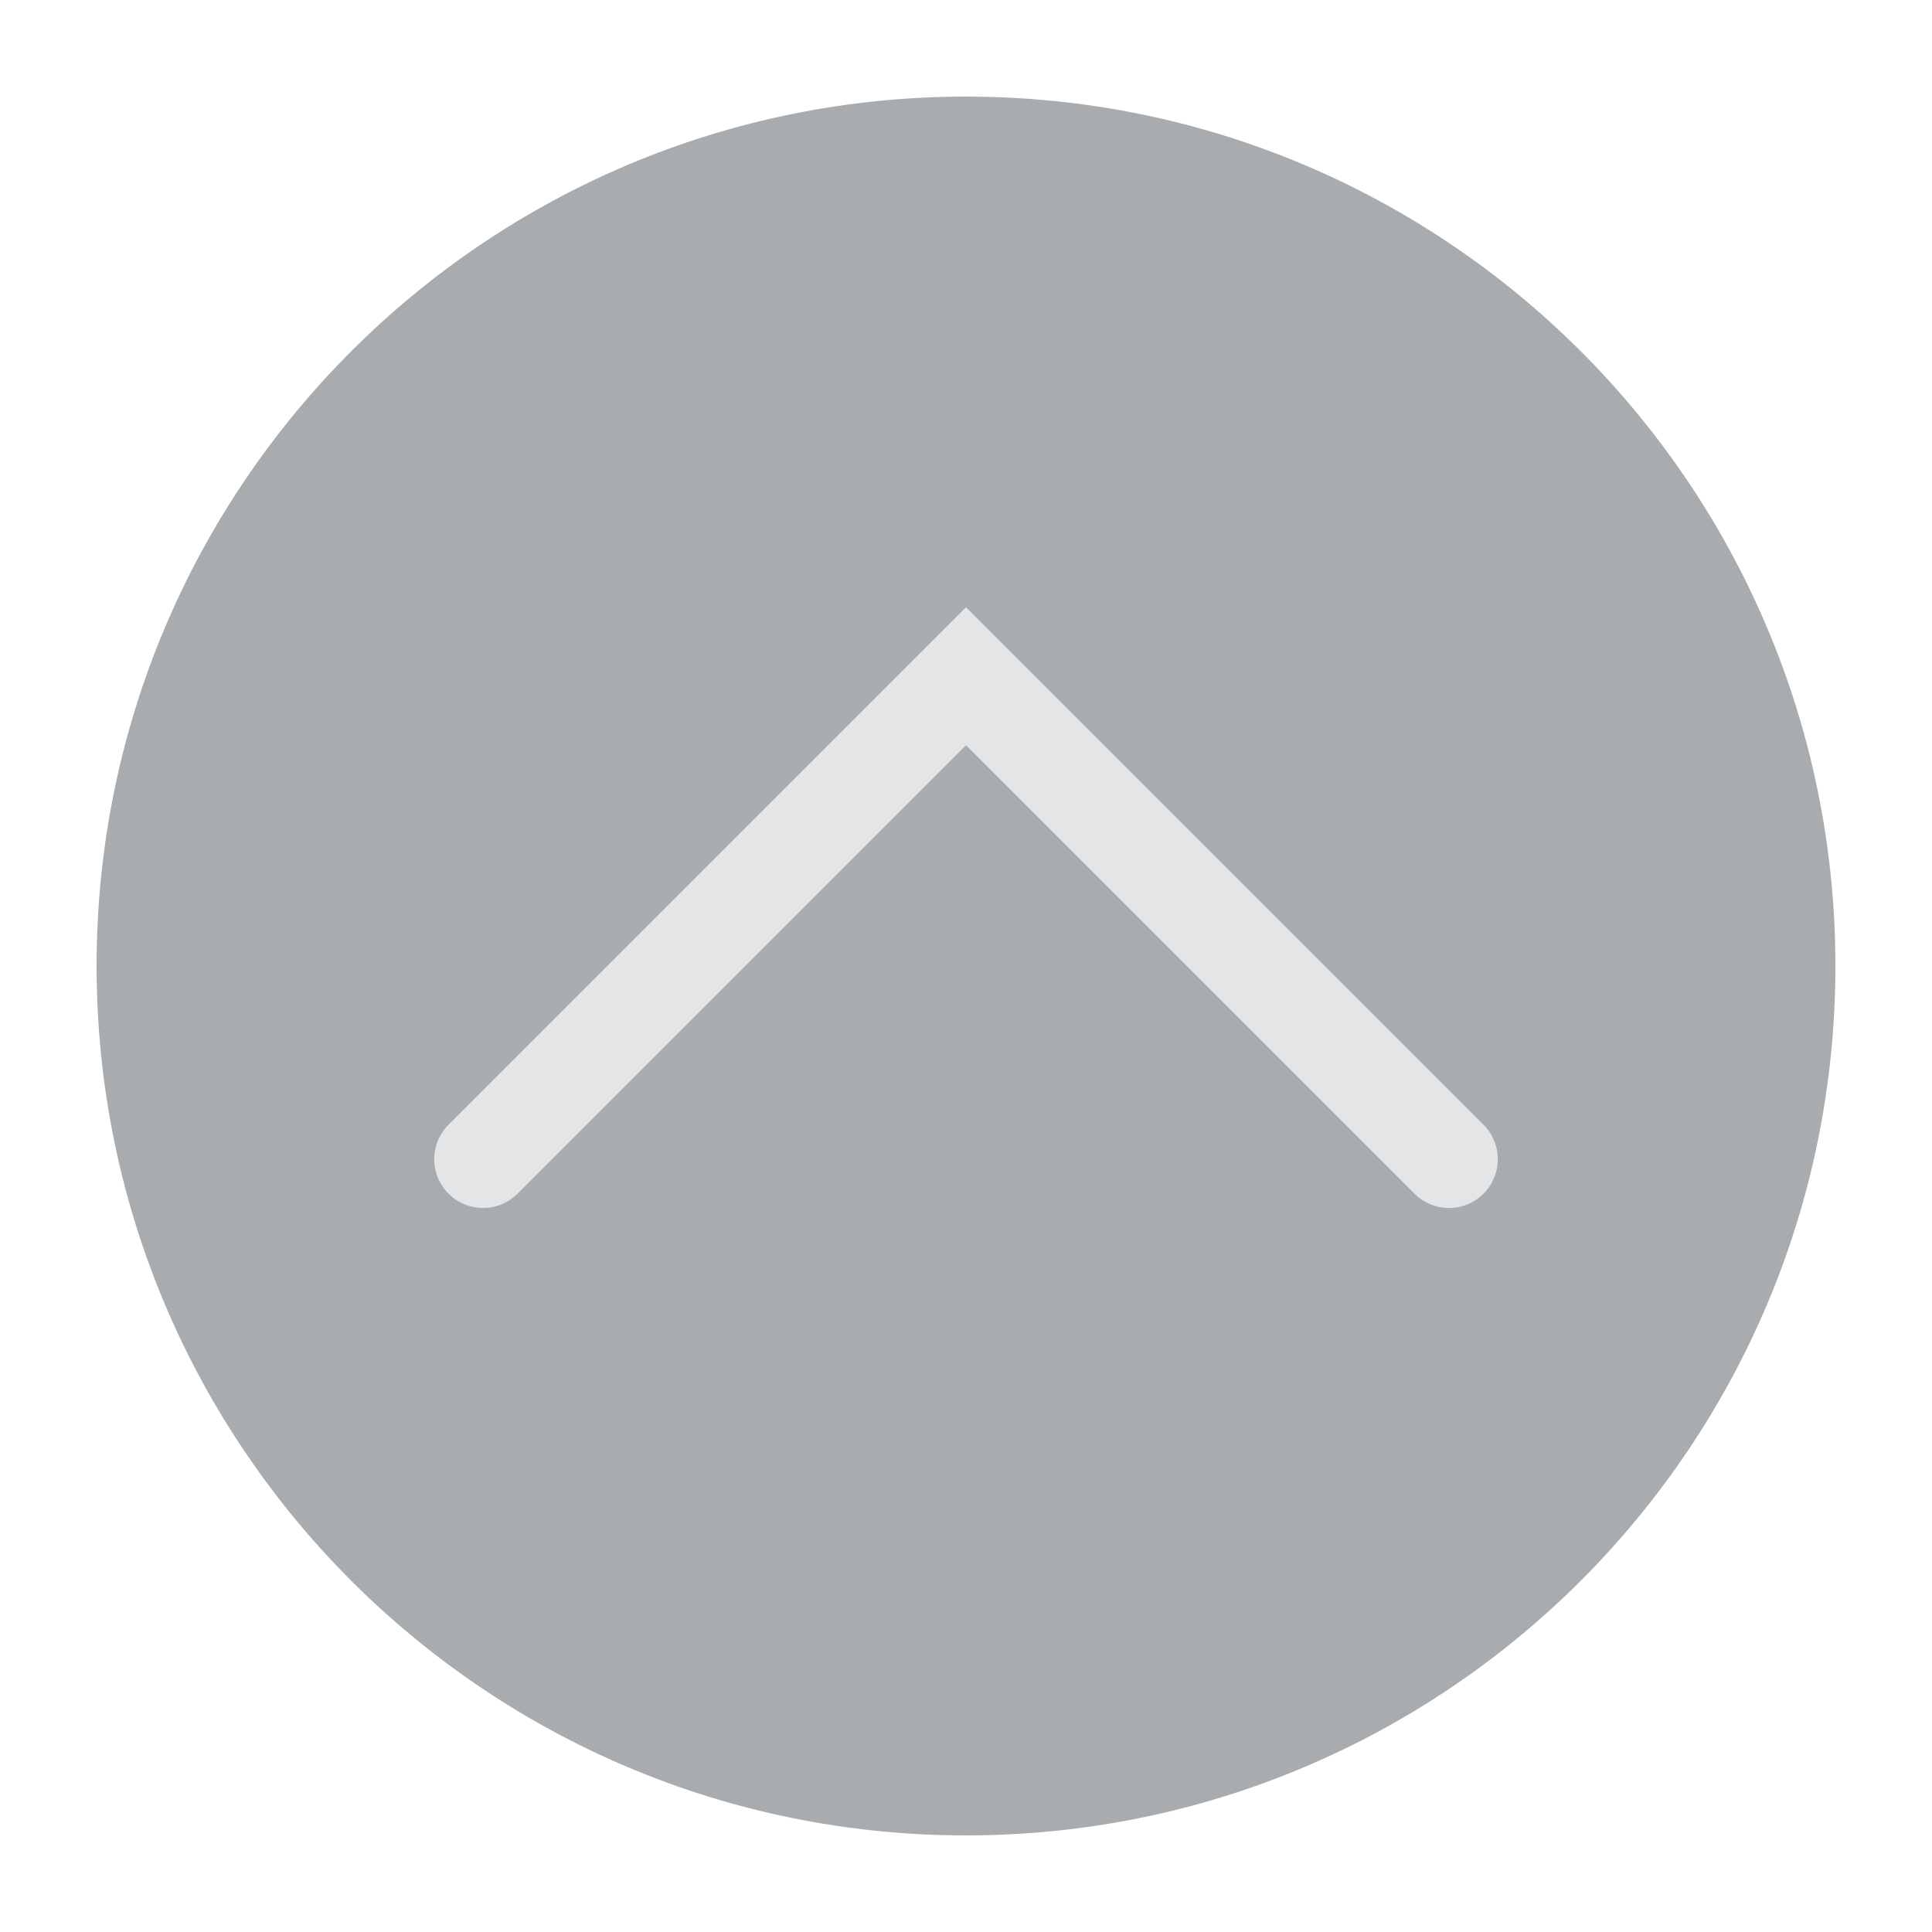
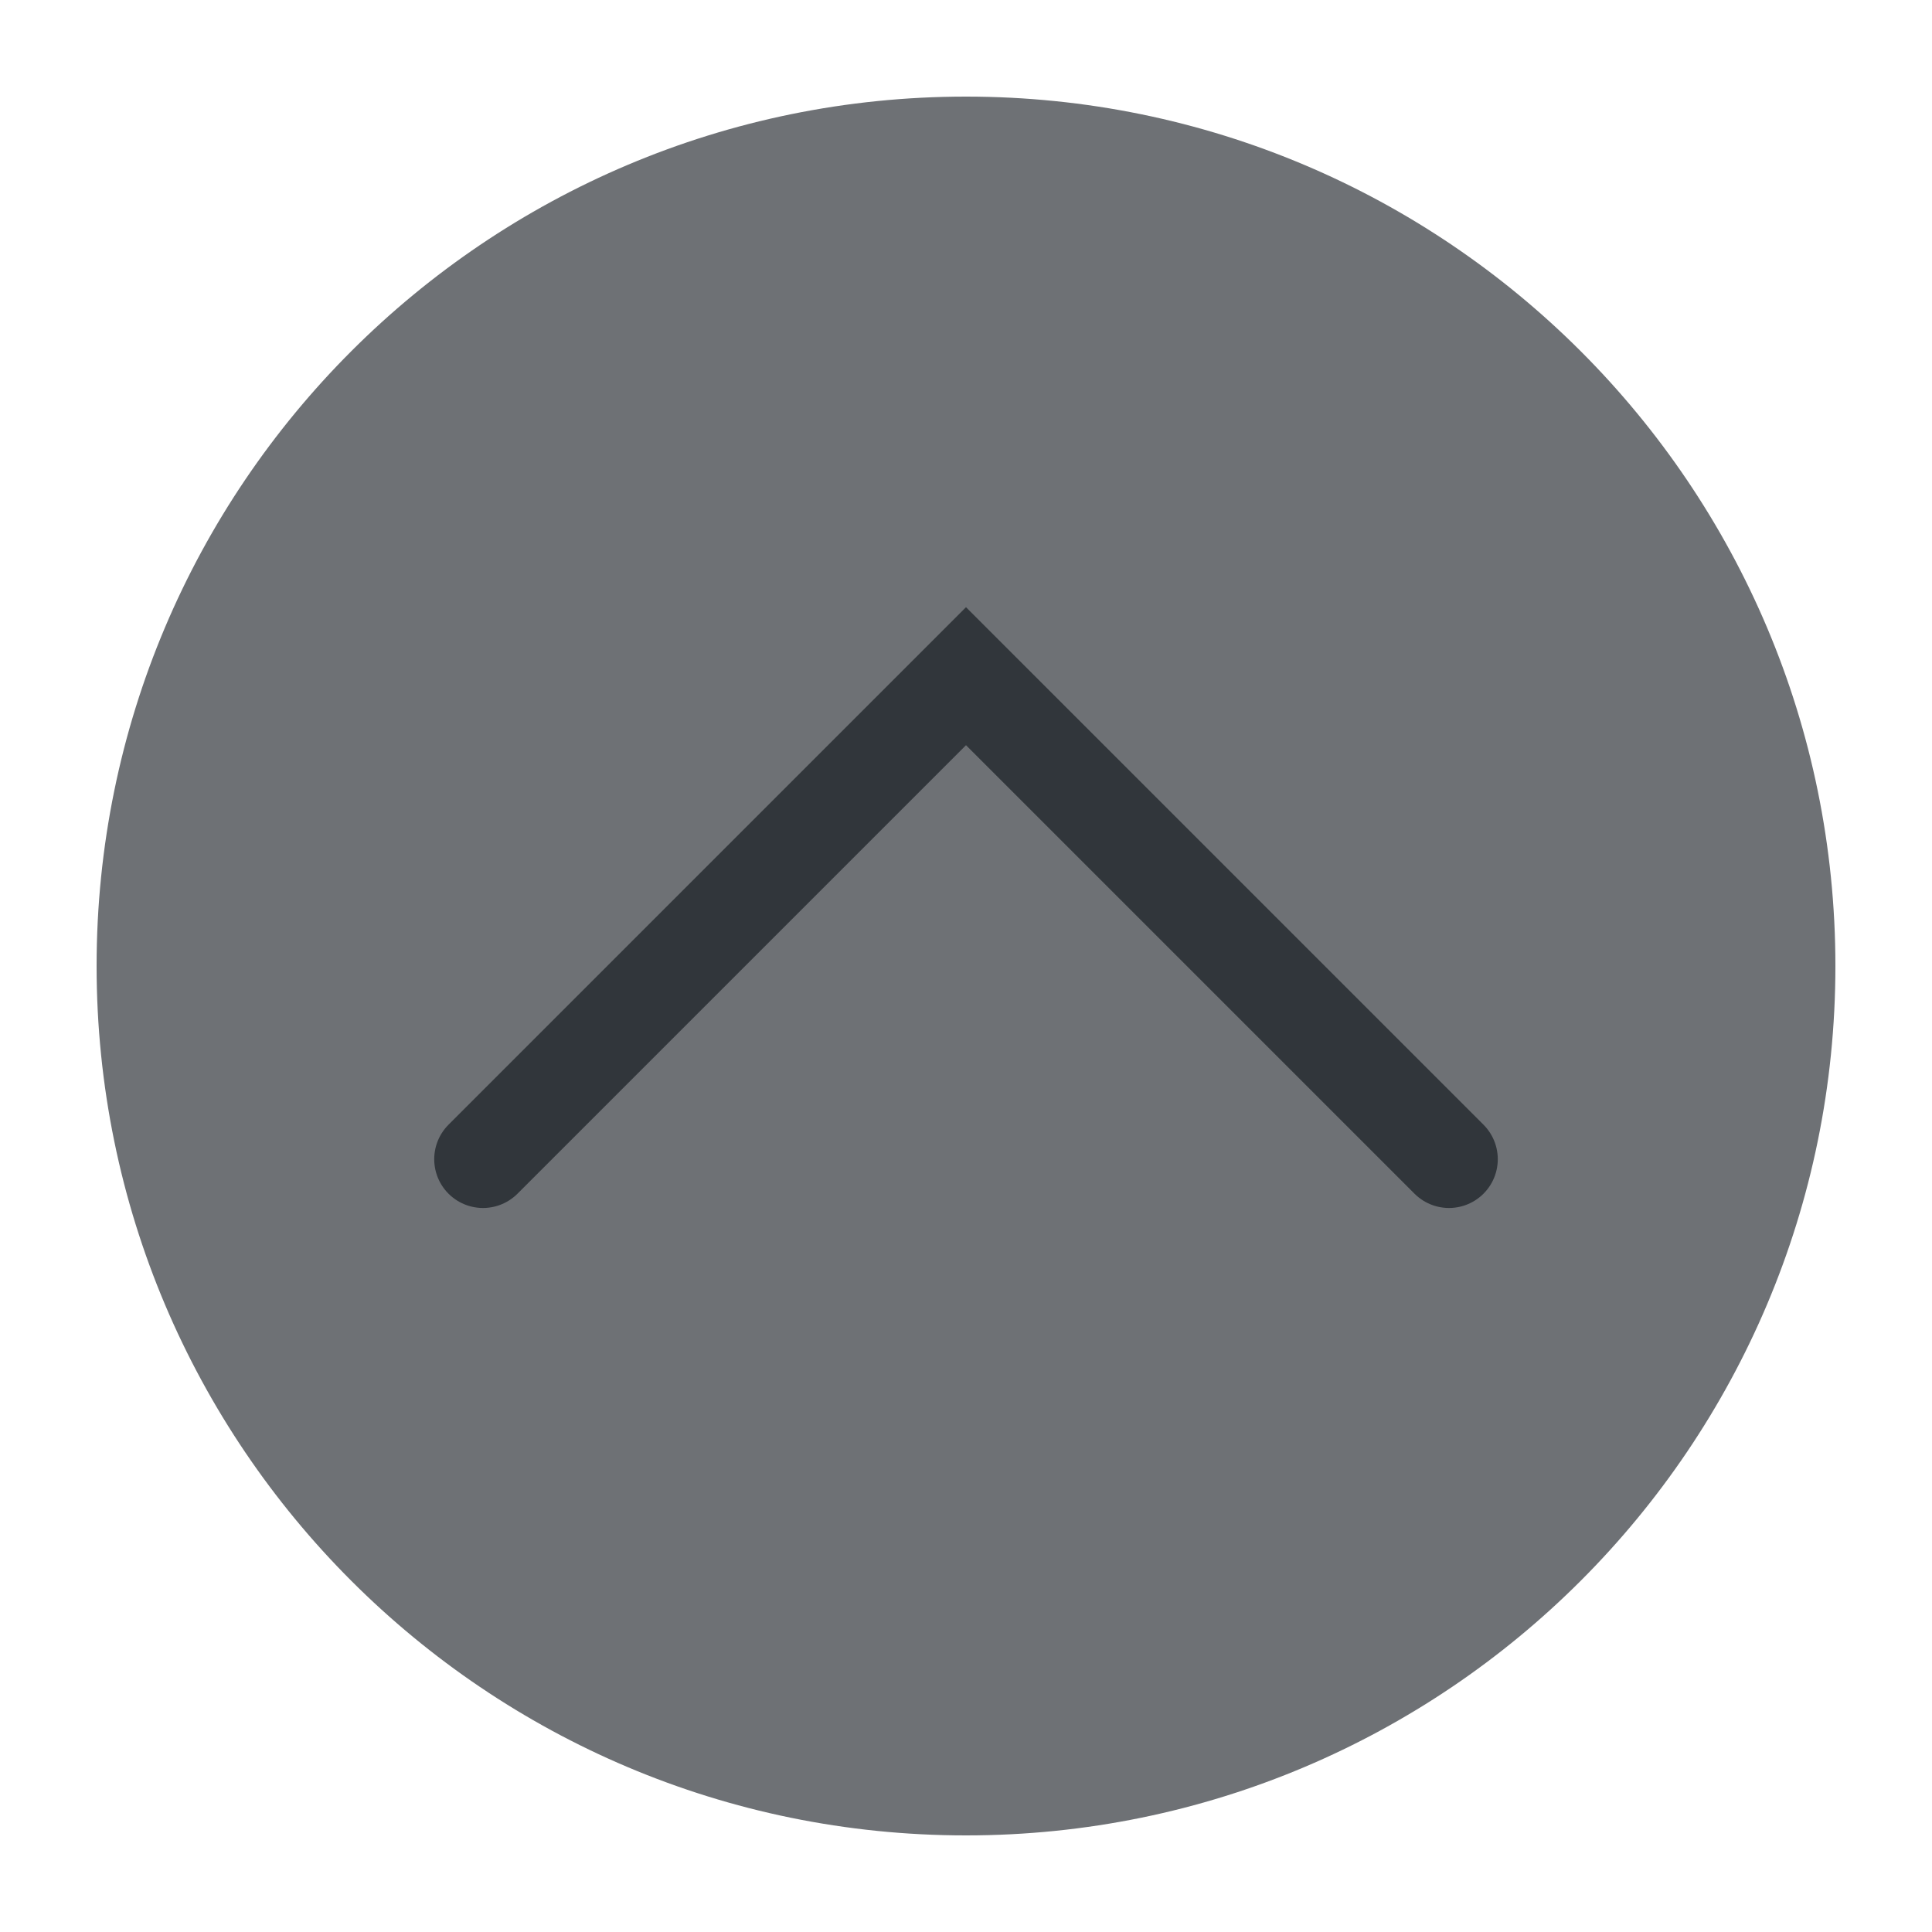
<svg xmlns="http://www.w3.org/2000/svg" viewBox="0 0 50 50" version="1.2" baseProfile="tiny">
  <defs>
</defs>
  <g fill="none" stroke="black" stroke-width="1" fill-rule="evenodd" stroke-linecap="square" stroke-linejoin="bevel">
-     <g fill="#a9acae" fill-opacity="1" stroke="none" transform="matrix(2.5,0,0,2.5,2.5,2.5)" font-family="MiSans" font-size="10" font-weight="310" font-style="normal">
+     <g fill="#6e7175" fill-opacity="1" stroke="none" transform="matrix(2.5,0,0,2.5,2.5,2.5)" font-family="MiSans" font-size="10" font-weight="310" font-style="normal">
      <circle cx="9" cy="9" r="9" />
    </g>
-     <g fill="none" stroke="#e3e5e7" stroke-opacity="1" stroke-width="1.01" stroke-linecap="round" stroke-linejoin="miter" stroke-miterlimit="2" transform="matrix(2.5,0,0,2.5,2.5,2.5)" font-family="MiSans" font-size="10" font-weight="310" font-style="normal">
+     <g fill="none" stroke="#31363b" stroke-opacity="1" stroke-width="1.01" stroke-linecap="round" stroke-linejoin="miter" stroke-miterlimit="2" transform="matrix(2.5,0,0,2.5,2.5,2.5)" font-family="MiSans" font-size="10" font-weight="310" font-style="normal">
      <polyline fill="none" vector-effect="none" points="4,11 9,6 14,11 " />
    </g>
    <g fill="none" stroke="#000000" stroke-opacity="1" stroke-width="1" stroke-linecap="square" stroke-linejoin="bevel" transform="matrix(1,0,0,1,0,0)" font-family="MiSans" font-size="10" font-weight="310" font-style="normal">
</g>
  </g>
</svg>
